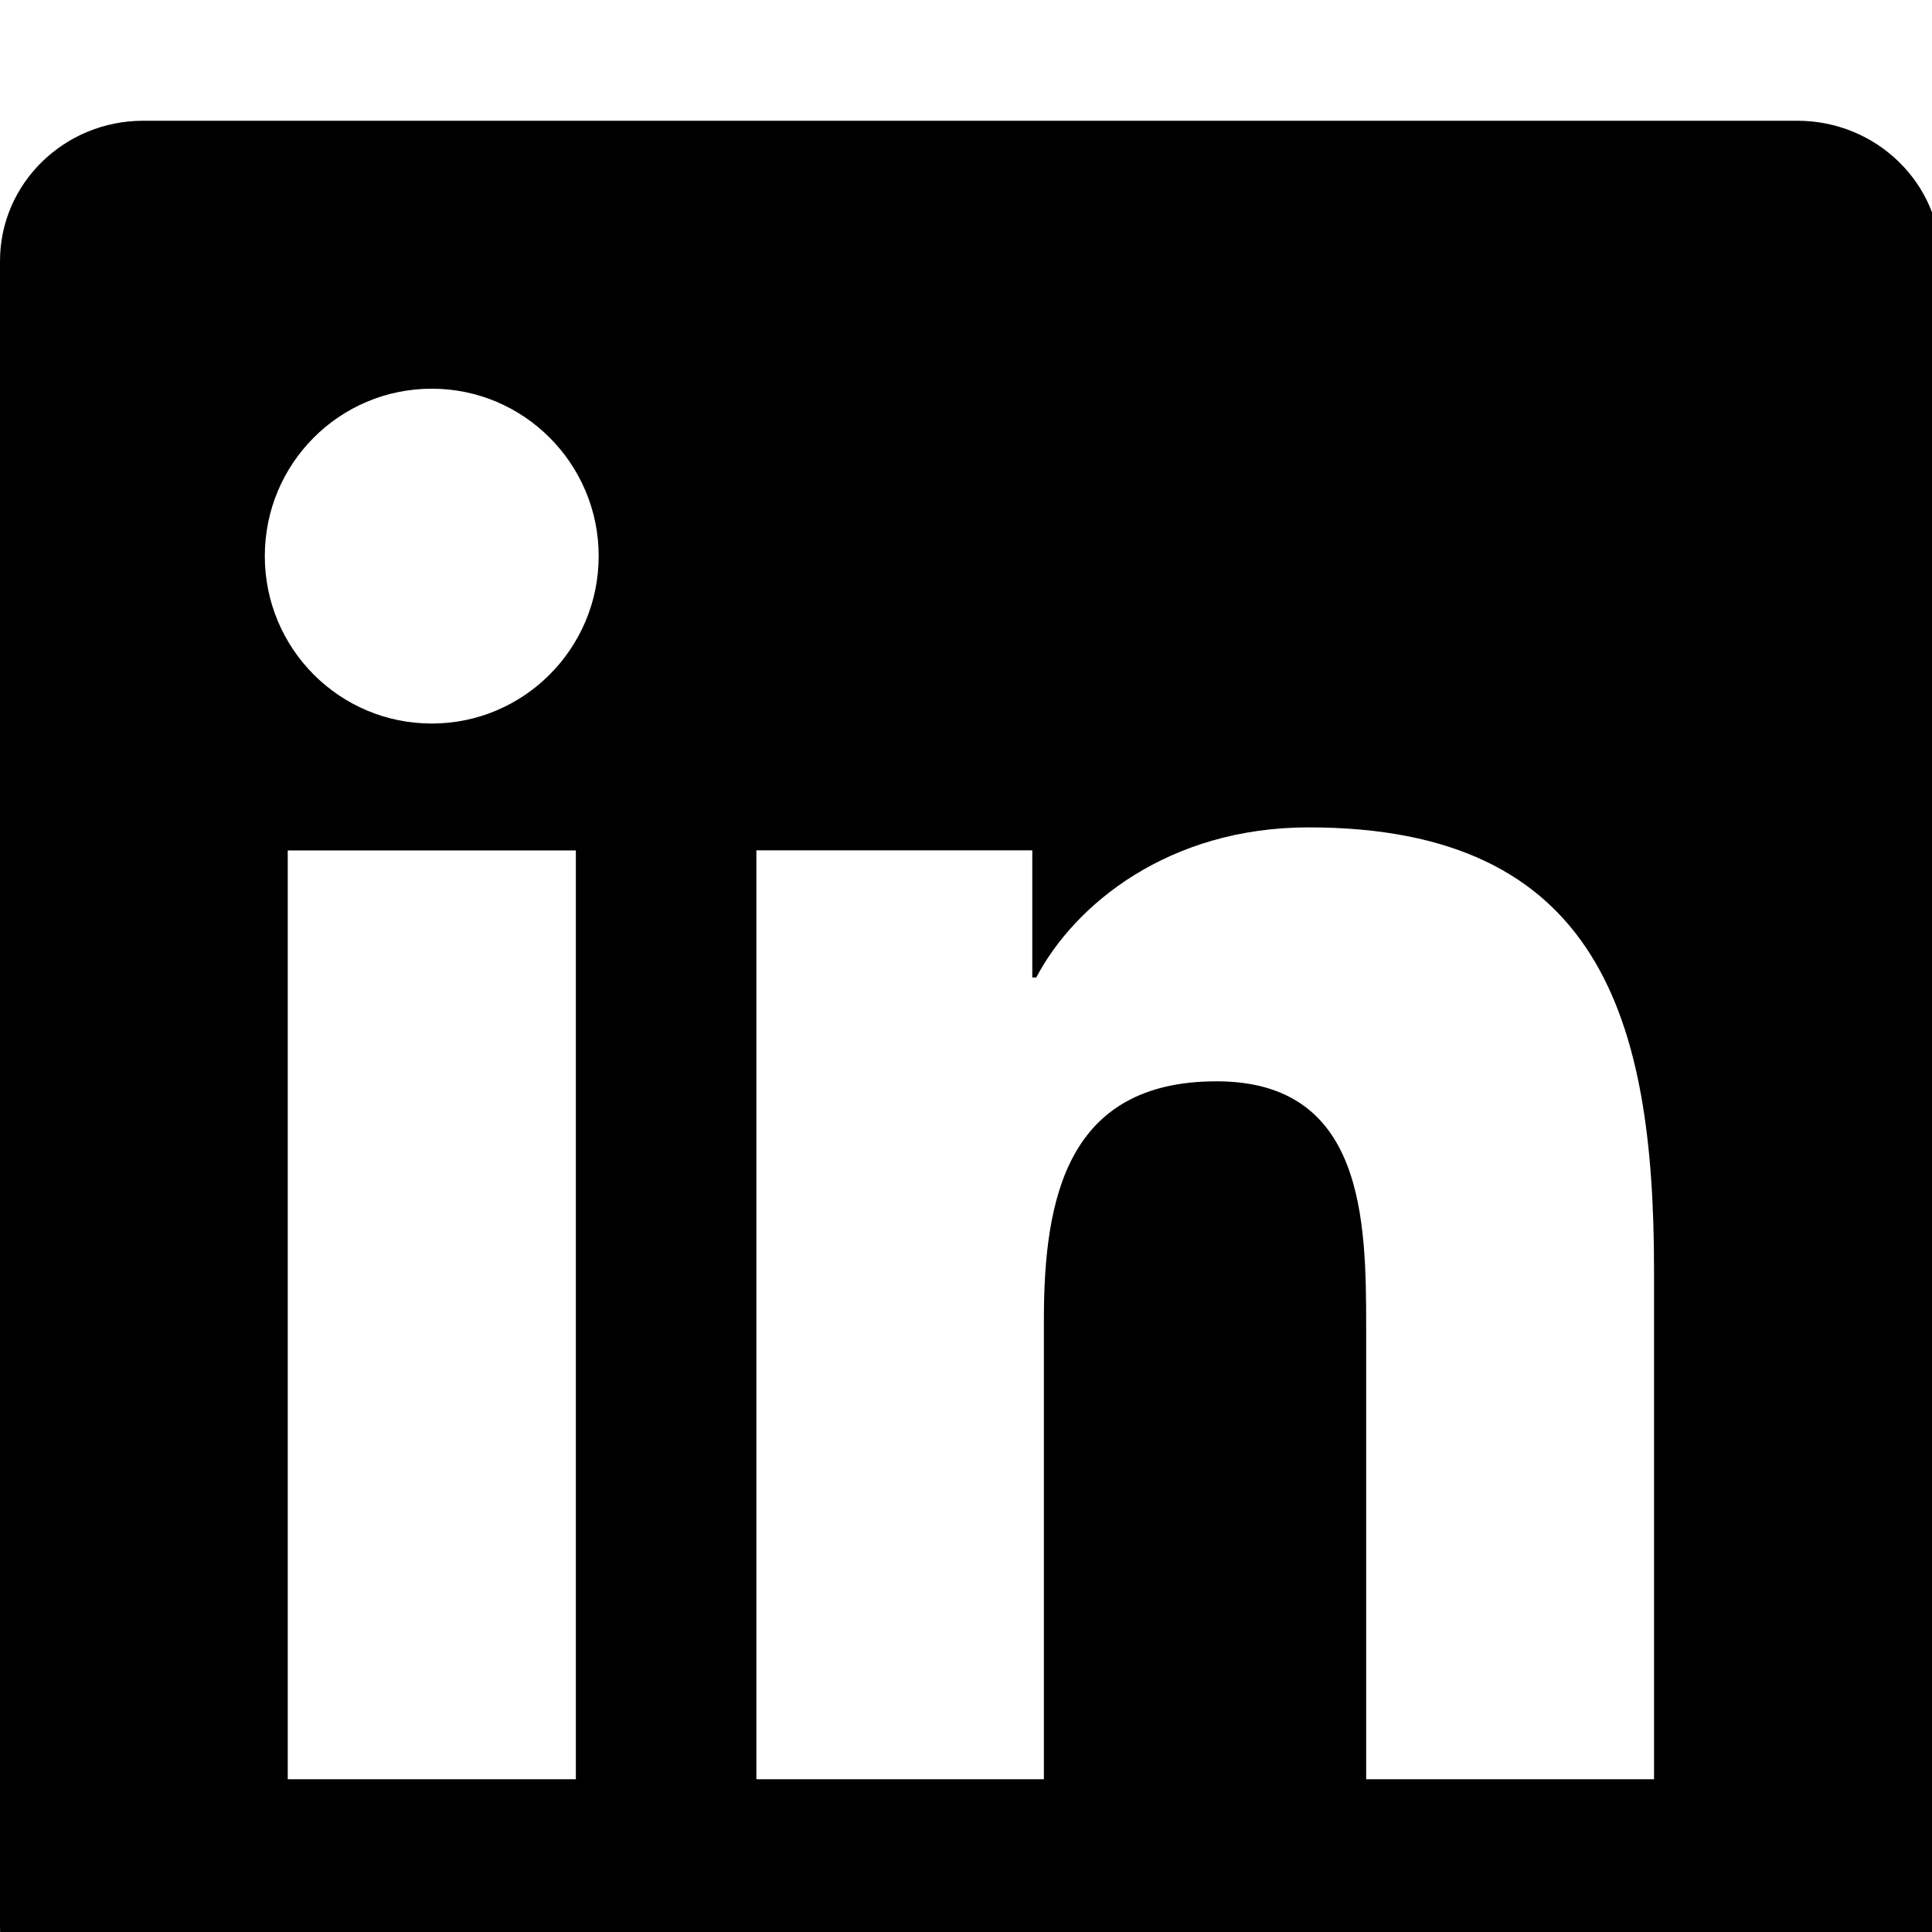
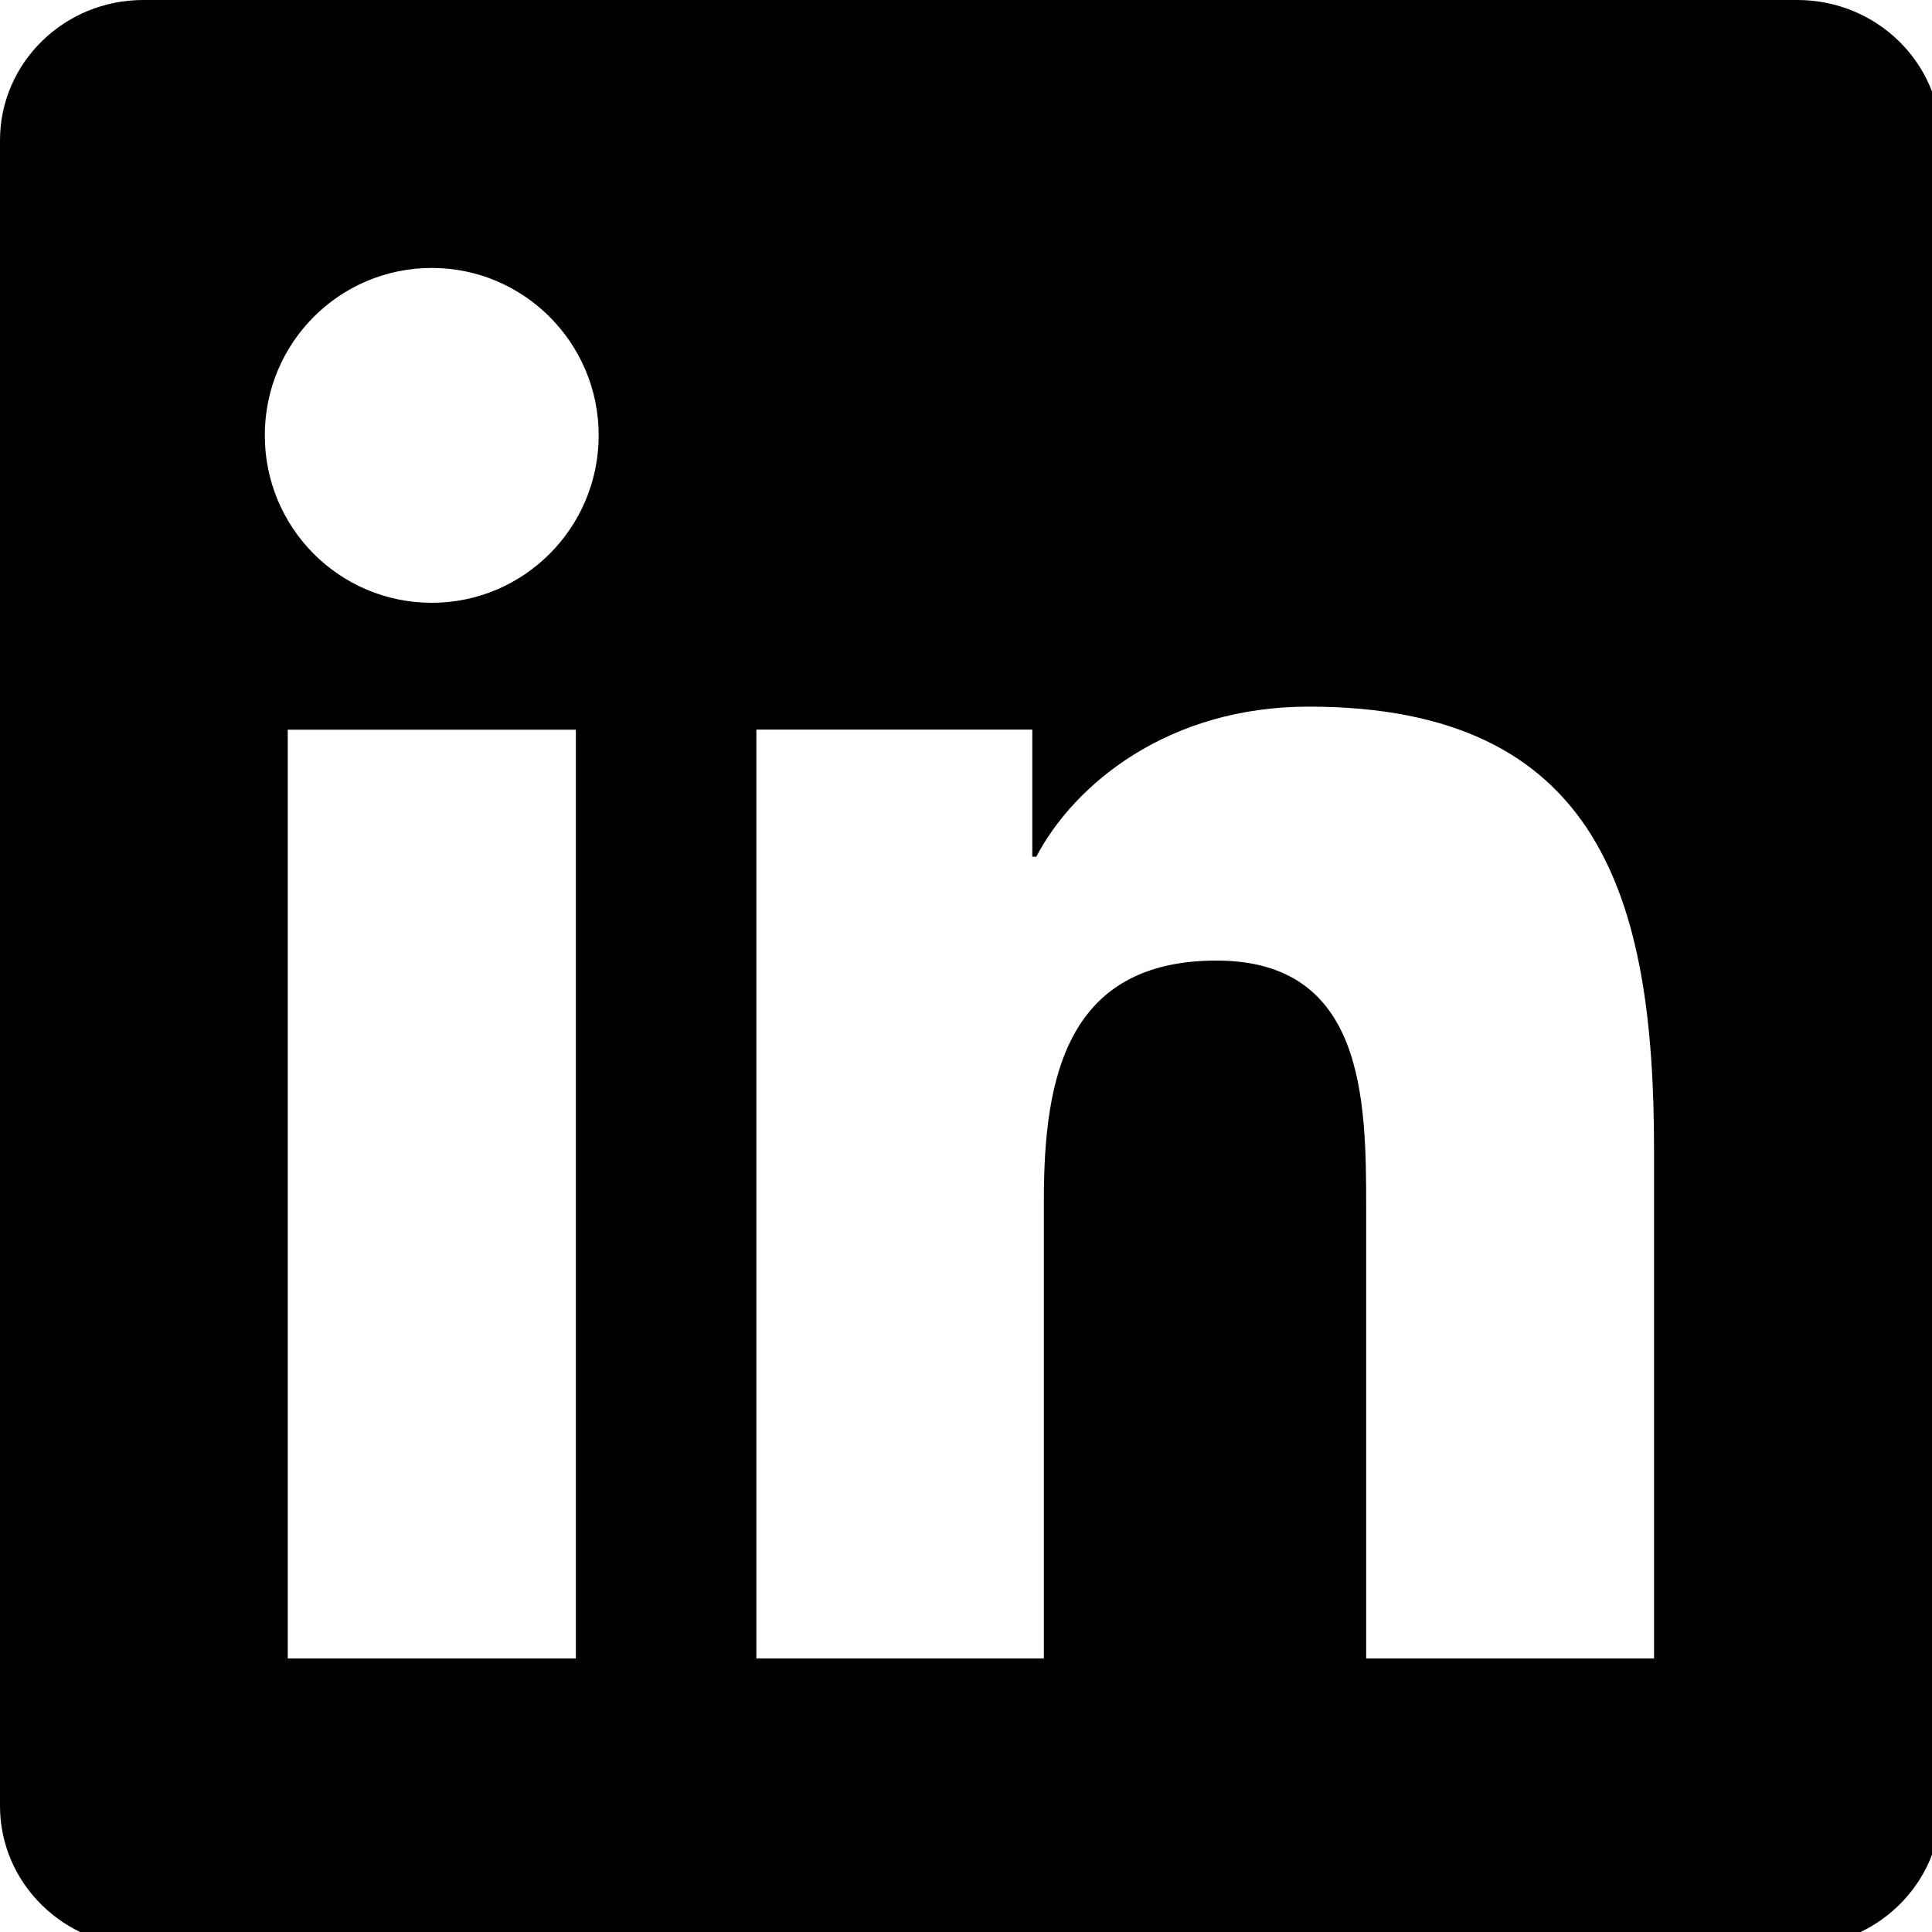
<svg xmlns="http://www.w3.org/2000/svg" width="16" height="16" viewBox="0 0 16 16">
-   <path fill-rule="evenodd" d="M14.885,1 L1.186,1 C0.532,1 -0,1.52 -0,2.162 L-0,15.956 C-0,16.598 0.532,17.119 1.186,17.119 L14.885,17.119 C15.541,17.119 16.074,16.598 16.074,15.956 L16.074,2.162 C16.074,1.52 15.541,1 14.885,1 Z M2.383,14.735 L4.769,14.735 L4.769,7.043 L2.383,7.043 L2.383,14.735 Z M3.576,5.992 C2.81,5.992 2.193,5.371 2.193,4.605 C2.193,3.84 2.81,3.219 3.576,3.219 C4.338,3.219 4.958,3.84 4.958,4.605 C4.958,5.371 4.338,5.992 3.576,5.992 Z M13.698,14.735 L11.314,14.735 L11.314,10.994 C11.314,10.103 11.299,8.955 10.075,8.955 C8.834,8.955 8.645,9.927 8.645,10.931 L8.645,14.735 L6.264,14.735 L6.264,7.042 L8.549,7.042 L8.549,8.095 L8.582,8.095 C8.9,7.49 9.678,6.852 10.838,6.852 C13.252,6.852 13.698,8.445 13.698,10.516 L13.698,14.735 Z" />
+   <path fill-rule="evenodd" d="M14.885,0 L1.186,0 C0.532,0 -0,0.52 -0,1.162 L-0,14.956 C-0,15.598 0.532,16.119 1.186,16.119 L14.885,16.119 C15.541,16.119 16.074,15.598 16.074,14.956 L16.074,1.162 C16.074,0.52 15.541,0 14.885,0 Z M2.383,13.735 L4.769,13.735 L4.769,6.043 L2.383,6.043 L2.383,13.735 Z M3.576,4.992 C2.81,4.992 2.193,4.371 2.193,3.605 C2.193,2.84 2.81,2.219 3.576,2.219 C4.338,2.219 4.958,2.84 4.958,3.605 C4.958,4.371 4.338,4.992 3.576,4.992 Z M13.698,13.735 L11.314,13.735 L11.314,9.994 C11.314,9.103 11.299,7.955 10.075,7.955 C8.834,7.955 8.645,8.927 8.645,9.931 L8.645,13.735 L6.264,13.735 L6.264,6.042 L8.549,6.042 L8.549,7.095 L8.582,7.095 C8.9,6.49 9.678,5.852 10.838,5.852 C13.252,5.852 13.698,7.445 13.698,9.516 L13.698,13.735 Z" />
</svg>
